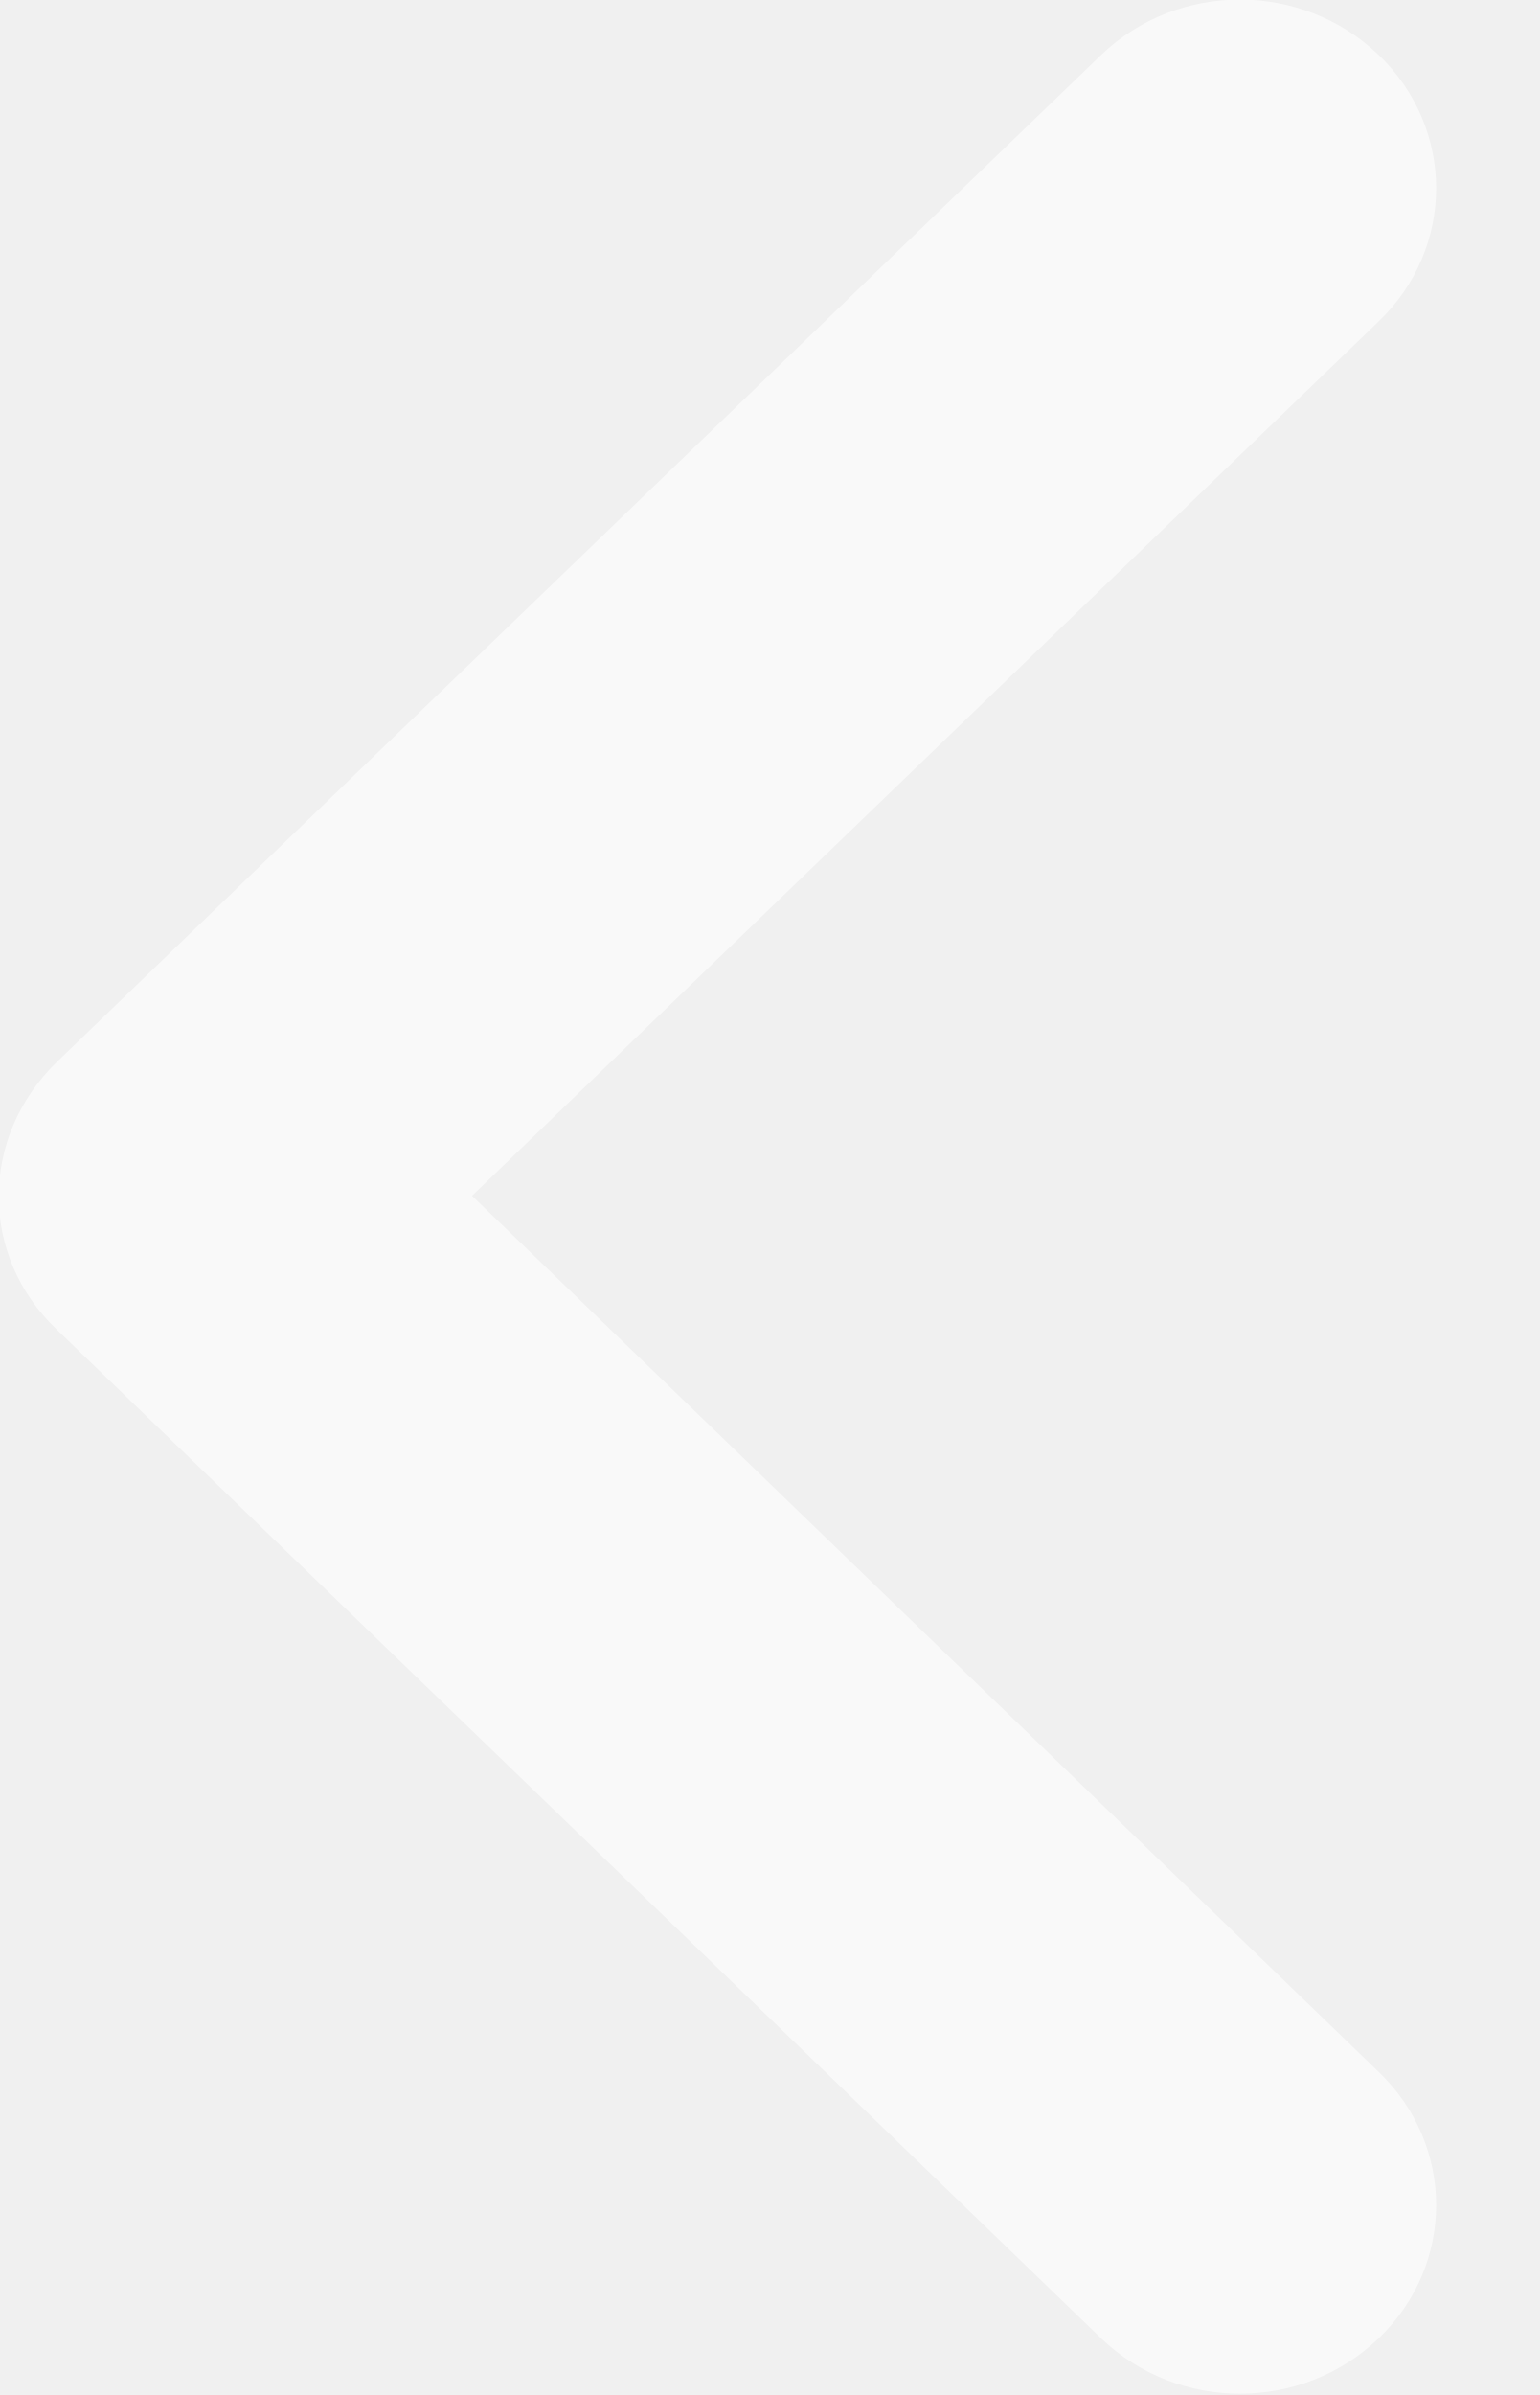
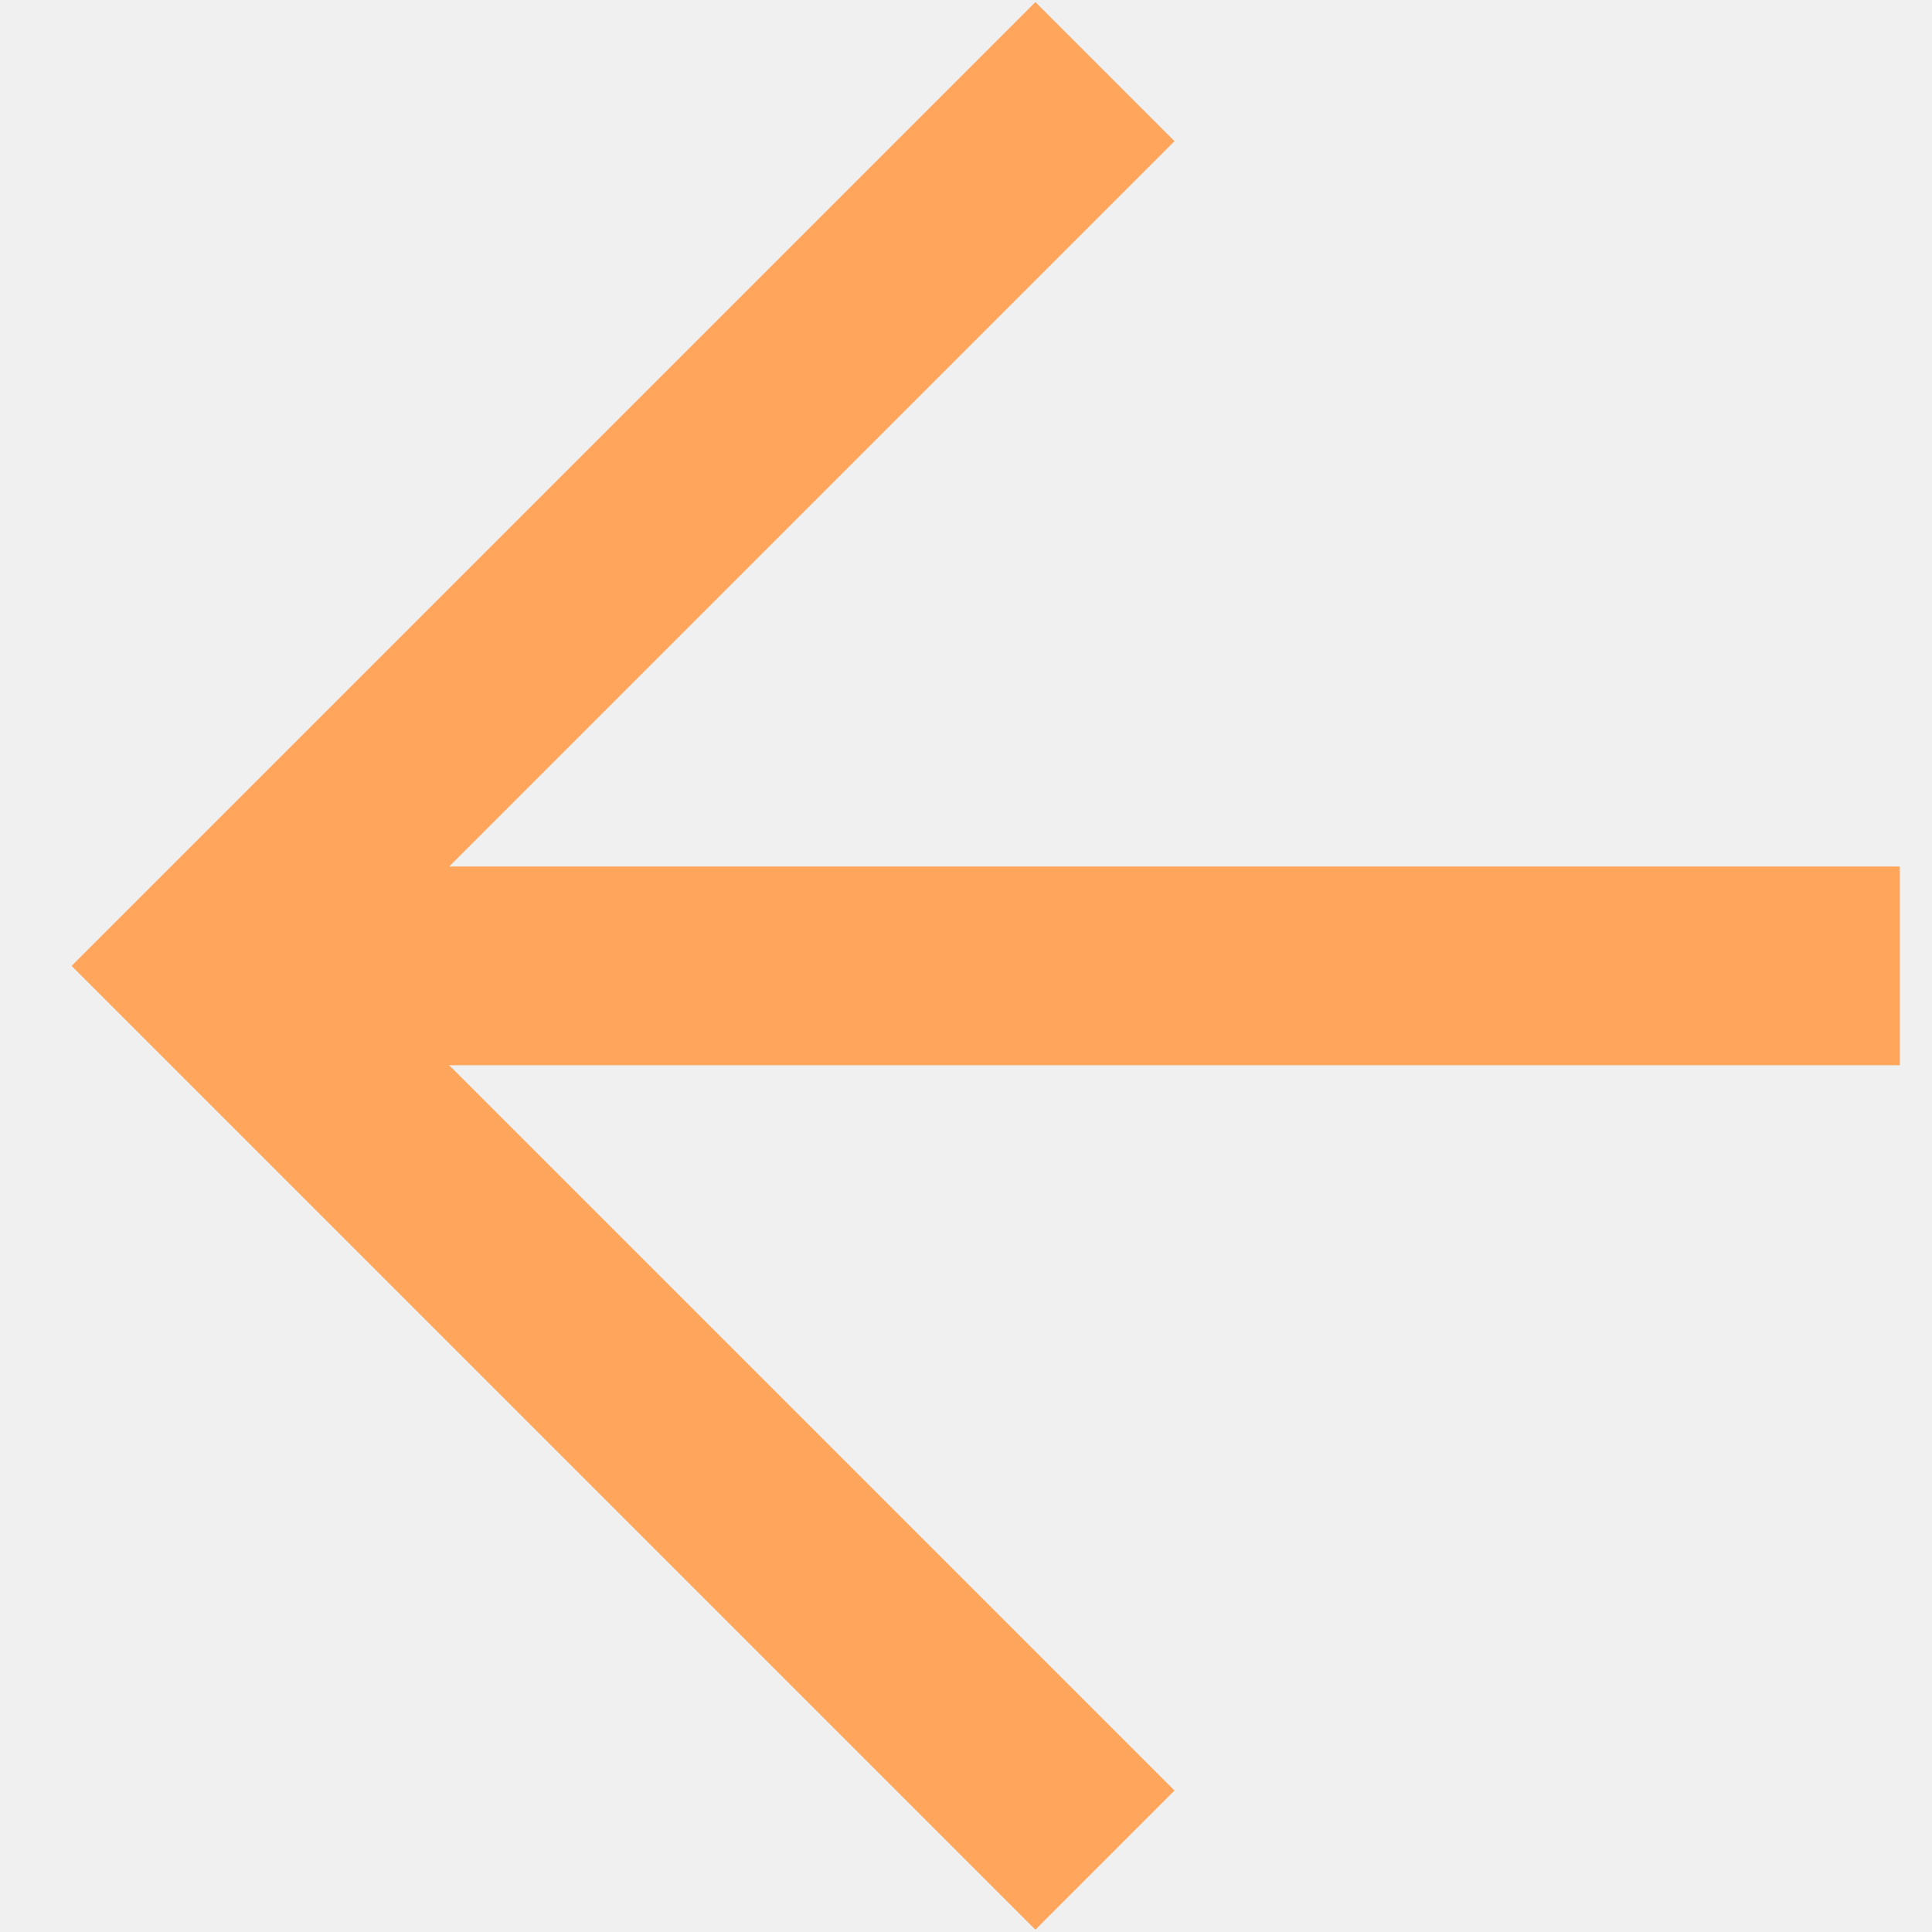
- <svg xmlns="http://www.w3.org/2000/svg" width="9" height="14" viewBox="0 0 9 14" fill="none">
-   <defs />
-   <path id="Arrow" d="M0.33 6.21L6.44 0.32C6.89 -0.11 7.61 -0.11 8.06 0.32C8.51 0.75 8.51 1.45 8.06 1.88L2.76 6.99L8.06 12.11C8.51 12.54 8.51 13.24 8.06 13.67C7.61 14.1 6.89 14.1 6.44 13.67L0.33 7.77C-0.12 7.34 -0.12 6.65 0.33 6.21Z" fill="#FFFFFF" fill-opacity="0.6" fill-rule="evenodd" />
+ <svg xmlns="http://www.w3.org/2000/svg" width="14" height="14" viewBox="0 0 14 14" fill="none">
+   <path d="M8.511 1.023L2.535 6.999L8.511 12.975L7.503 13.983L0.519 6.999L7.503 0.015L8.511 1.023Z" fill="#FFA55C" />
+   <path d="M1.527 7.719L1.527 6.279L13.767 6.279L13.767 7.719L1.527 7.719Z" fill="#FFA55C" />
</svg>
